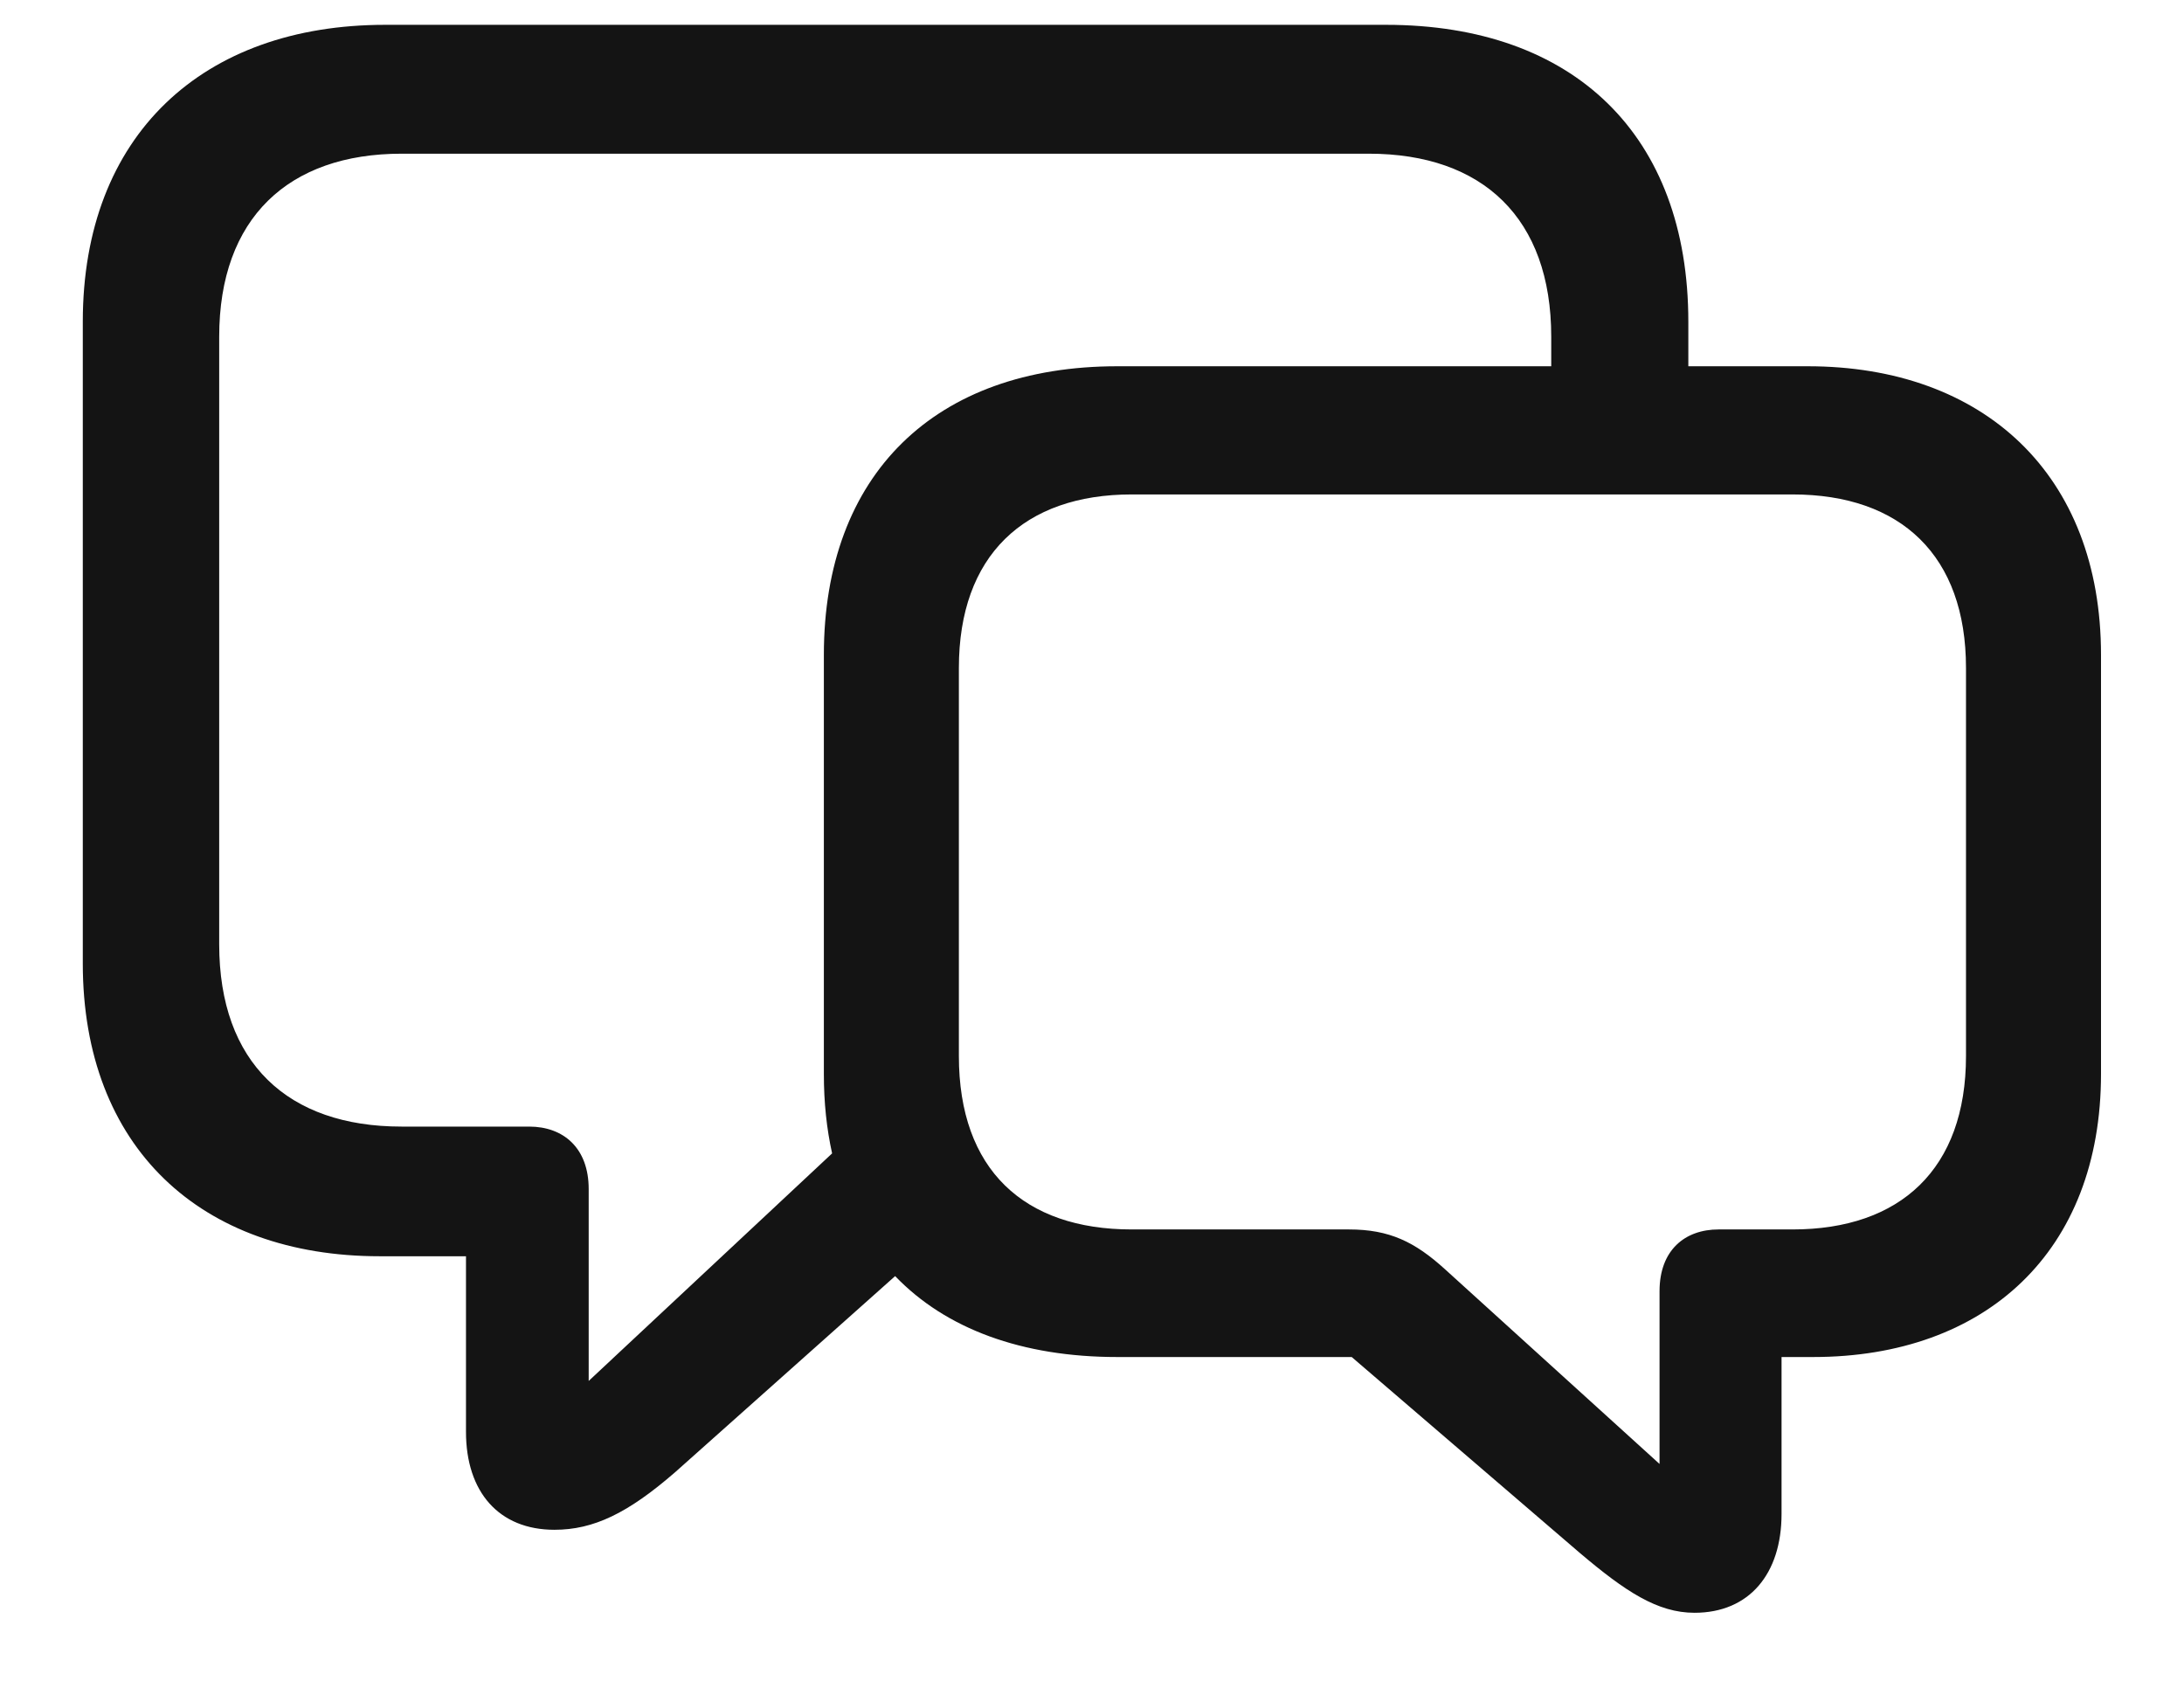
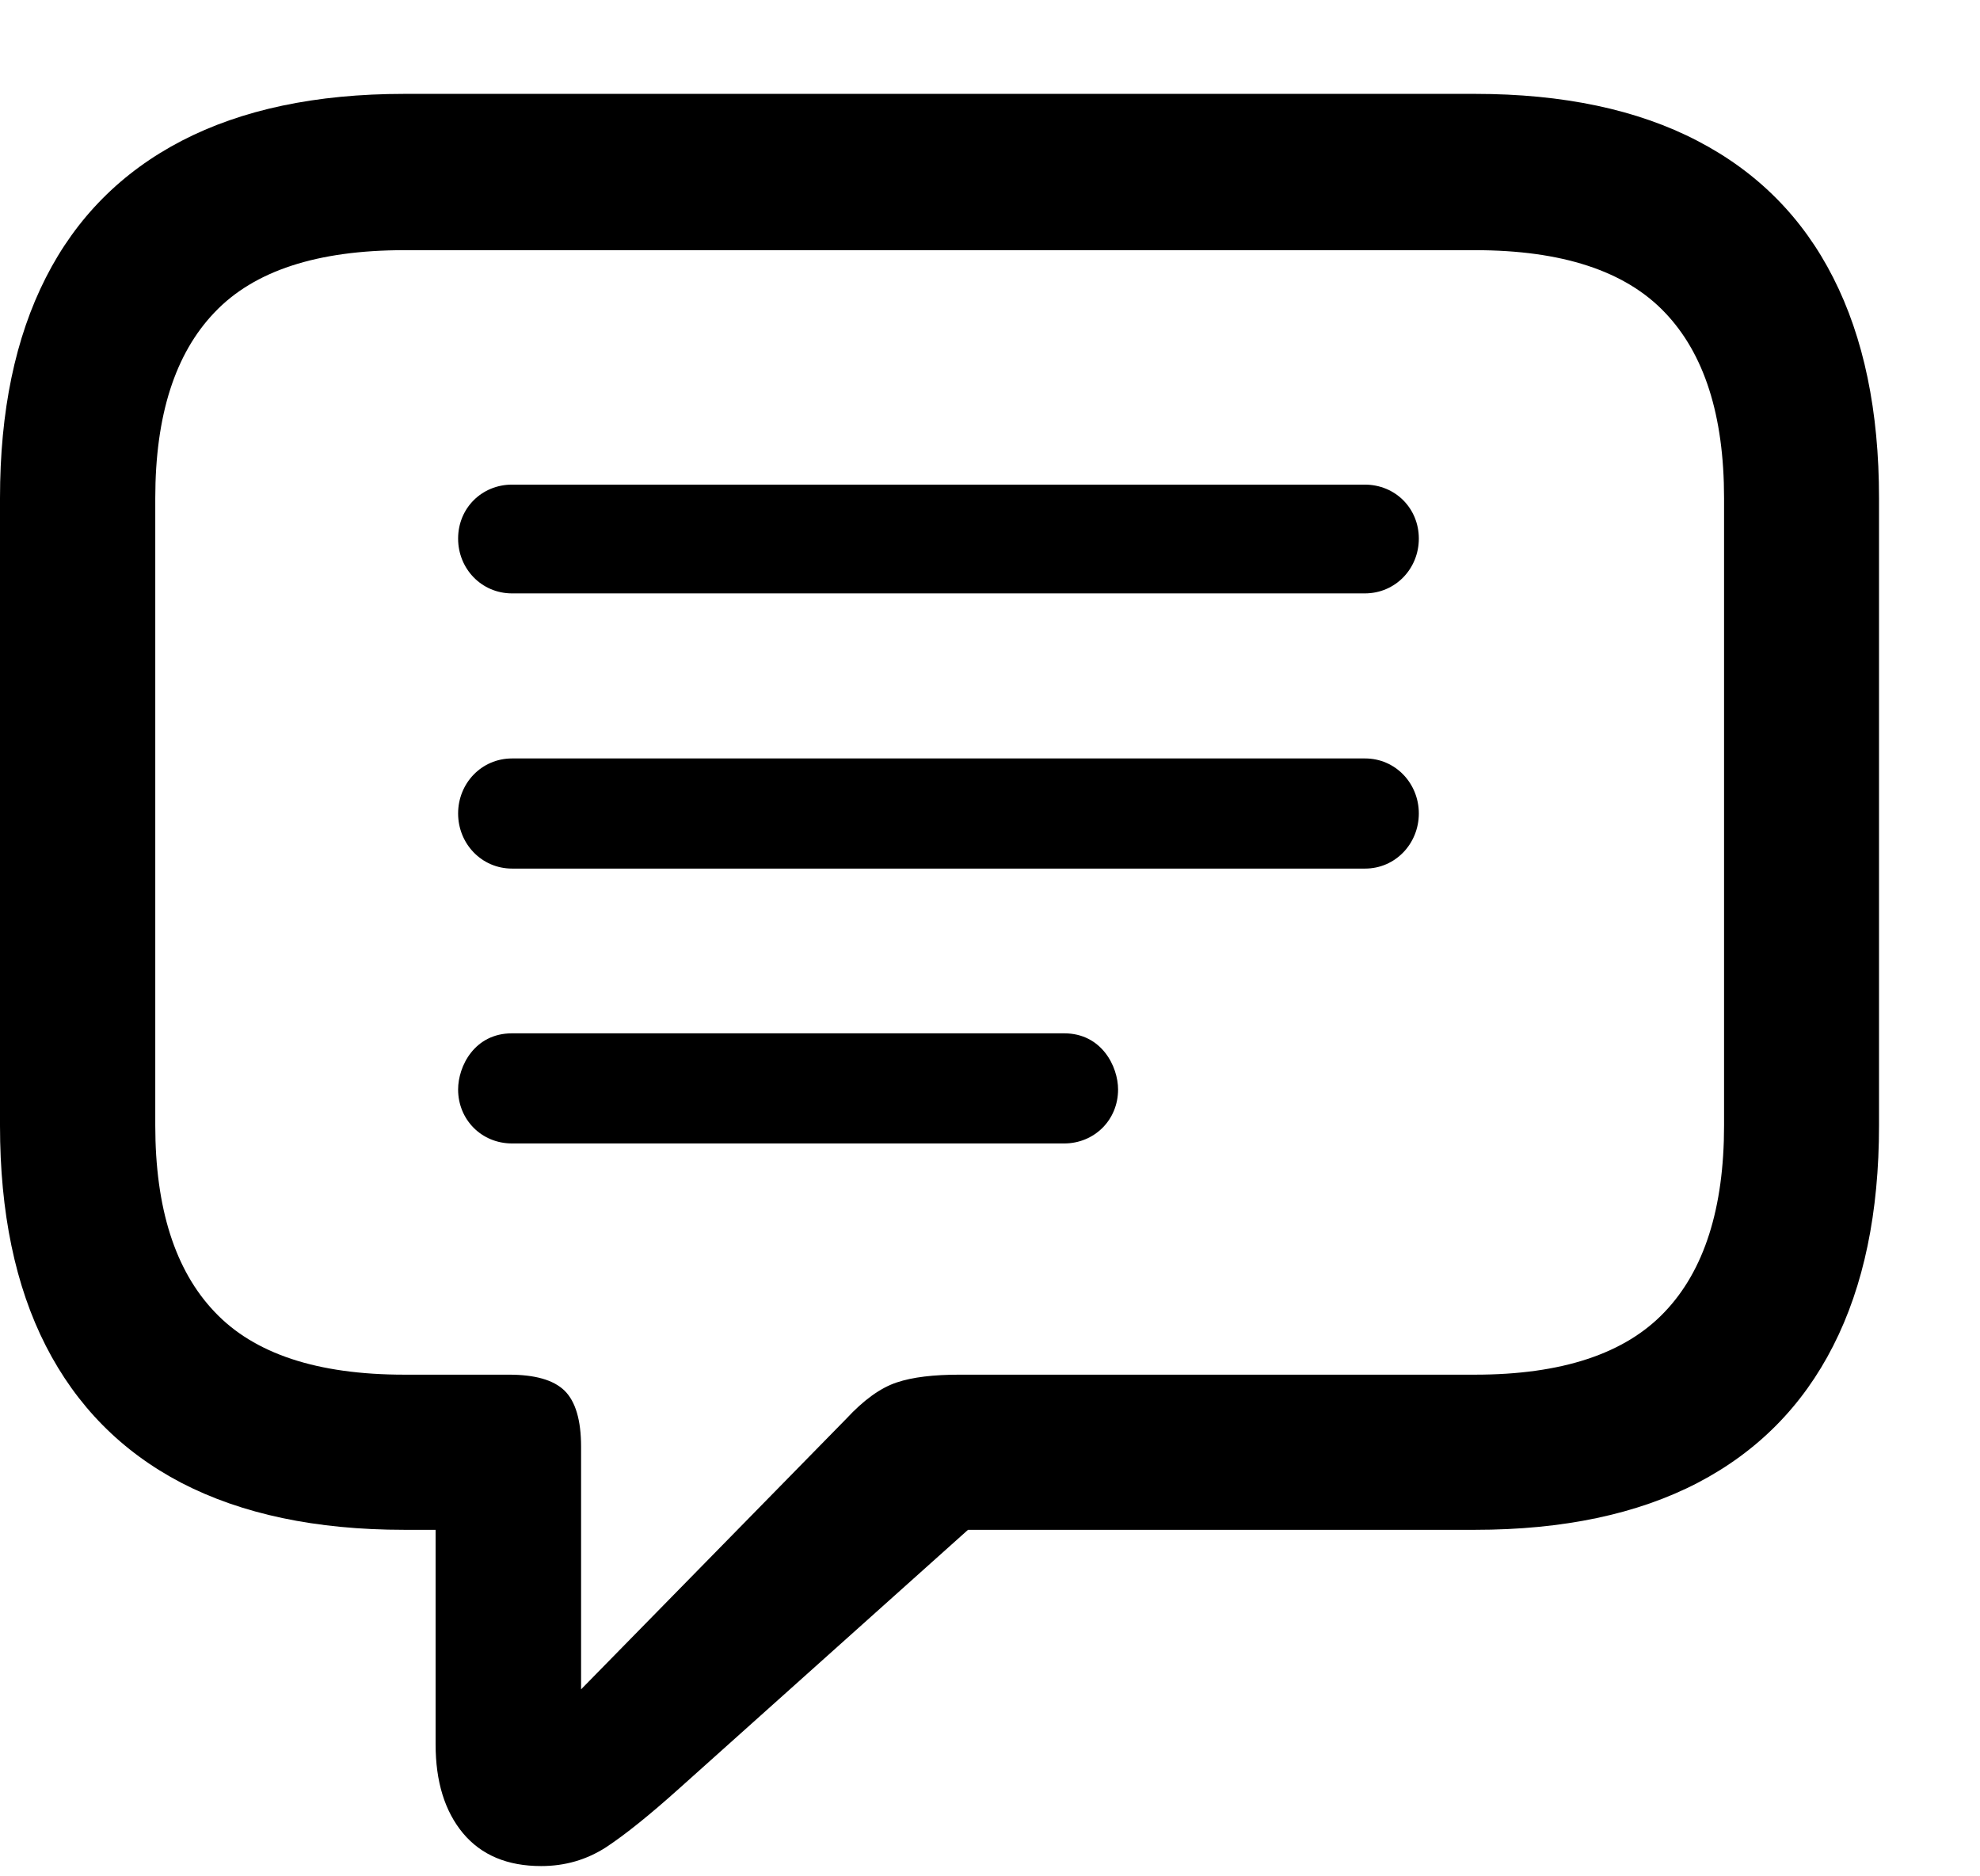
- <svg xmlns="http://www.w3.org/2000/svg" width="22" height="17" viewBox="0 0 22 17" fill="none">
-   <path d="M5.585 15.408C5.979 15.408 6.324 15.242 6.801 14.828L9.017 12.853C9.528 13.385 10.295 13.668 11.255 13.668H13.616L15.916 15.643C16.372 16.029 16.696 16.244 17.069 16.244C17.622 16.244 17.946 15.85 17.946 15.249V13.668H18.264C20.004 13.668 21.164 12.604 21.164 10.816V6.596C21.164 4.78 19.983 3.689 18.209 3.689H17.007V3.24C17.007 1.362 15.854 0.25 13.962 0.25H3.879C2.042 0.25 0.834 1.362 0.834 3.24V9.704C0.834 11.555 2.022 12.653 3.824 12.653H4.694V14.421C4.694 15.028 5.026 15.408 5.585 15.408ZM5.93 11.976C5.93 11.562 5.675 11.347 5.33 11.347H4.045C2.899 11.347 2.208 10.705 2.208 9.511V3.392C2.208 2.197 2.906 1.548 4.045 1.548H13.789C14.935 1.548 15.626 2.197 15.626 3.392V3.689H11.255C9.418 3.689 8.299 4.78 8.299 6.596V10.816C8.299 11.106 8.327 11.368 8.382 11.617L5.93 13.909V11.976ZM16.717 14.745L14.556 12.784C14.252 12.508 13.996 12.383 13.589 12.383H11.4C10.316 12.383 9.659 11.783 9.659 10.636V6.728C9.659 5.595 10.316 4.98 11.4 4.98H18.057C19.148 4.98 19.804 5.595 19.804 6.728V10.636C19.804 11.776 19.141 12.383 18.057 12.383H17.311C16.973 12.383 16.717 12.591 16.717 13.005V14.745Z" fill="#141414" />
+ <svg xmlns="http://www.w3.org/2000/svg" width="19" height="18" viewBox="0 0 19 18" fill="none">
+   <path d="M3.88 0.901C3.031 0.901 2.32 1.052 1.742 1.352C1.167 1.651 0.732 2.089 0.44 2.664C0.146 3.242 0 3.945 0 4.781V10.802C0 11.635 0.146 12.341 0.44 12.917C0.734 13.492 1.167 13.932 1.742 14.232C2.32 14.531 3.031 14.682 3.88 14.682H4.18V16.74C4.18 17.099 4.268 17.383 4.443 17.594C4.62 17.805 4.87 17.909 5.193 17.909C5.422 17.909 5.628 17.849 5.815 17.729C6 17.607 6.234 17.419 6.518 17.164L9.289 14.682H14.154C15 14.682 15.713 14.531 16.289 14.232C16.865 13.932 17.299 13.492 17.591 12.917C17.885 12.341 18.031 11.635 18.031 10.802V4.781C18.031 3.945 17.885 3.242 17.591 2.664C17.299 2.089 16.865 1.651 16.289 1.352C15.713 1.052 15 0.901 14.154 0.901H3.88ZM3.88 2.401H14.154C14.987 2.401 15.594 2.599 15.974 2.997C16.354 3.393 16.544 3.987 16.544 4.781V10.802C16.544 11.594 16.354 12.193 15.974 12.591C15.594 12.992 14.987 13.193 14.154 13.193H9.208C8.961 13.193 8.758 13.216 8.604 13.268C8.448 13.32 8.286 13.438 8.122 13.615L5.576 16.213V13.885C5.576 13.63 5.523 13.45 5.417 13.346C5.31 13.242 5.13 13.193 4.883 13.193H3.88C3.044 13.193 2.438 12.992 2.06 12.591C1.68 12.193 1.49 11.594 1.49 10.802V4.781C1.49 3.987 1.68 3.393 2.06 2.997C2.438 2.599 3.044 2.401 3.88 2.401ZM4.914 4.651C4.625 4.651 4.396 4.875 4.396 5.169C4.396 5.458 4.62 5.695 4.914 5.695H13.096C13.391 5.695 13.615 5.458 13.615 5.169C13.615 4.88 13.391 4.651 13.096 4.651H4.914ZM4.914 7.279C4.62 7.279 4.396 7.518 4.396 7.807C4.396 8.096 4.62 8.336 4.914 8.336H13.099C13.391 8.336 13.615 8.096 13.615 7.807C13.615 7.518 13.391 7.279 13.099 7.279H4.914ZM4.914 9.917C4.552 9.917 4.396 10.234 4.396 10.456C4.396 10.745 4.62 10.974 4.914 10.974H10.211C10.5 10.974 10.729 10.75 10.729 10.456C10.729 10.237 10.573 9.917 10.211 9.917H4.914Z" fill="black" />
</svg>
